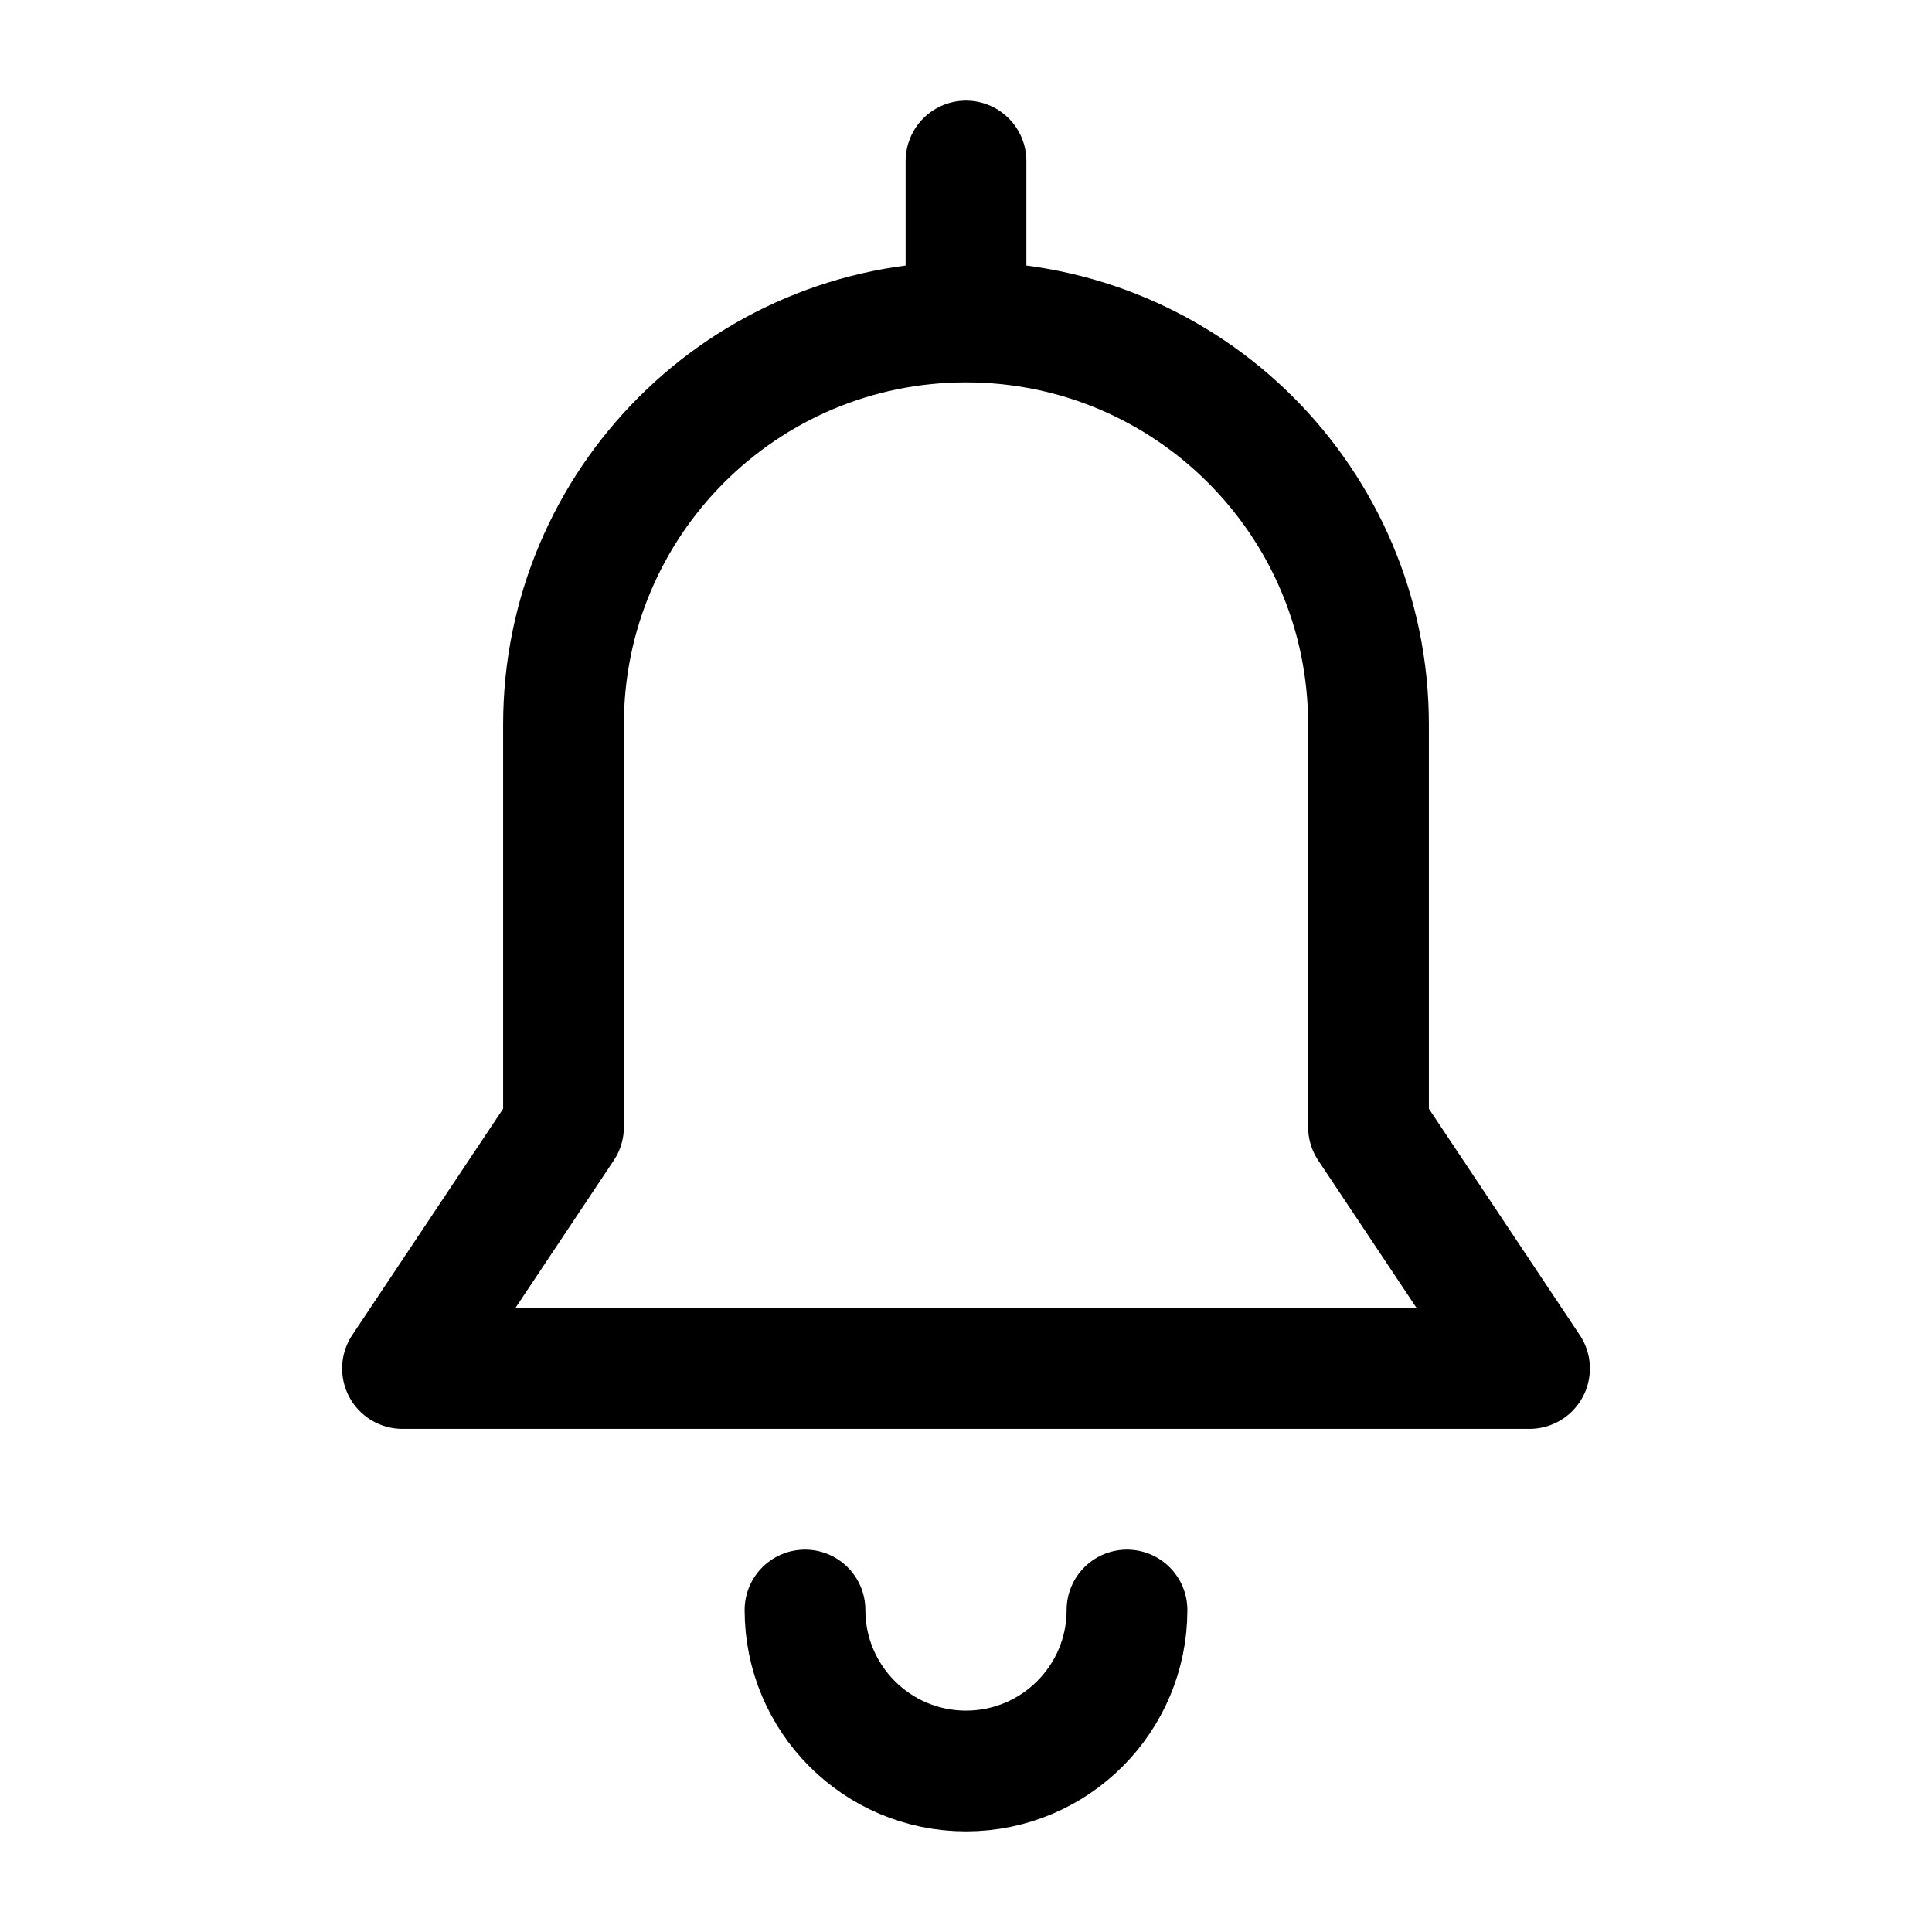
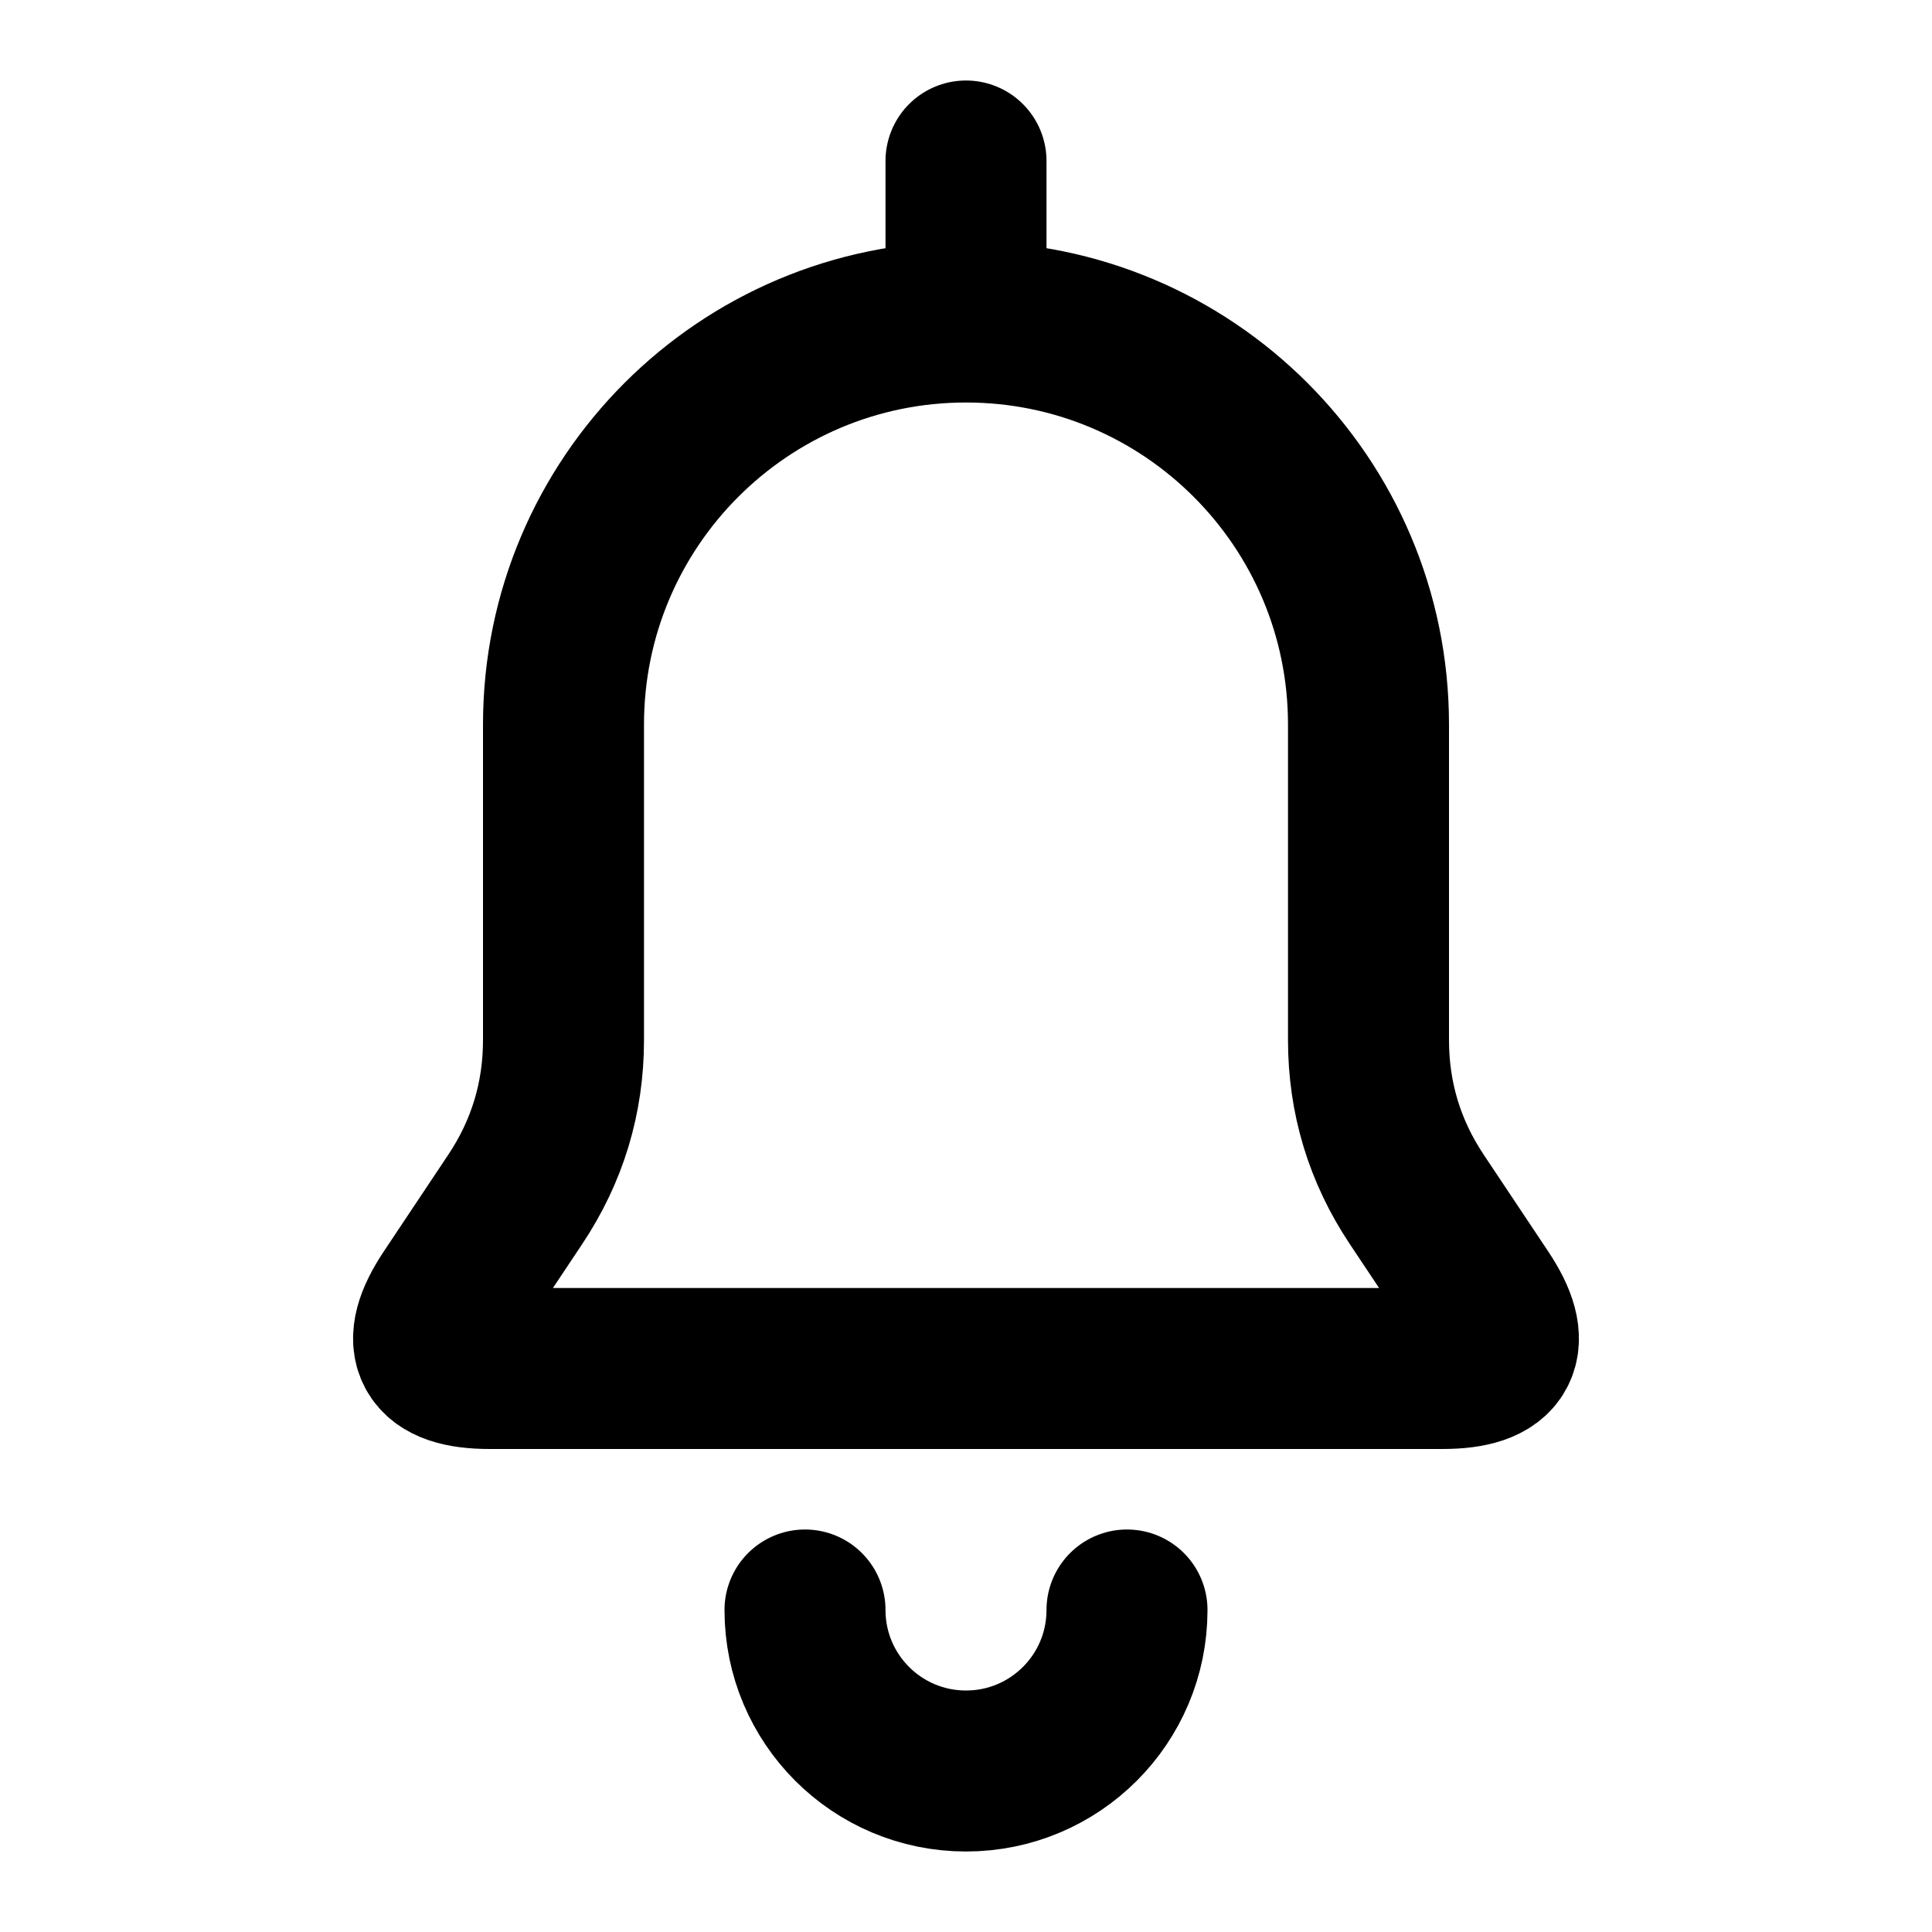
- <svg xmlns="http://www.w3.org/2000/svg" width="24" height="24" viewBox="0 0 24 24" fill="none" color="#000000" stroke="currentColor" stroke-width="1.5" stroke-linecap="round" stroke-linejoin="round">
-   <path d="M5 17h14l-2-3V9a5 5 0 0 0-10 0v5ZM10 20a2 2 0 0 0 4 0M12 2v2" />
+ <svg xmlns="http://www.w3.org/2000/svg" width="24" height="24" viewBox="0 0 24 24" fill="none" color="#000000" stroke="currentColor" stroke-width="2" stroke-linecap="round" stroke-linejoin="round">
+   <path d="M6.082 17.0H17.918Q19.0 17.0 18.4 16.1L17.6 14.9Q17.0 14.0 17.0 12.918V9.0C17.0 6.239 14.761 4.0 12 4.0C9.239 4.0 7 6.239 7 9.0L7.0 12.918Q7.0 14.0 6.4 14.9L5.6 16.1Q5.0 17.0 6.082 17.0ZM10.0 20.0C10.0 21.105 10.895 22.0 12.0 22.0C13.105 22.0 14.0 21.105 14.0 20.0M12.0 2.0V4.0" />
</svg>
